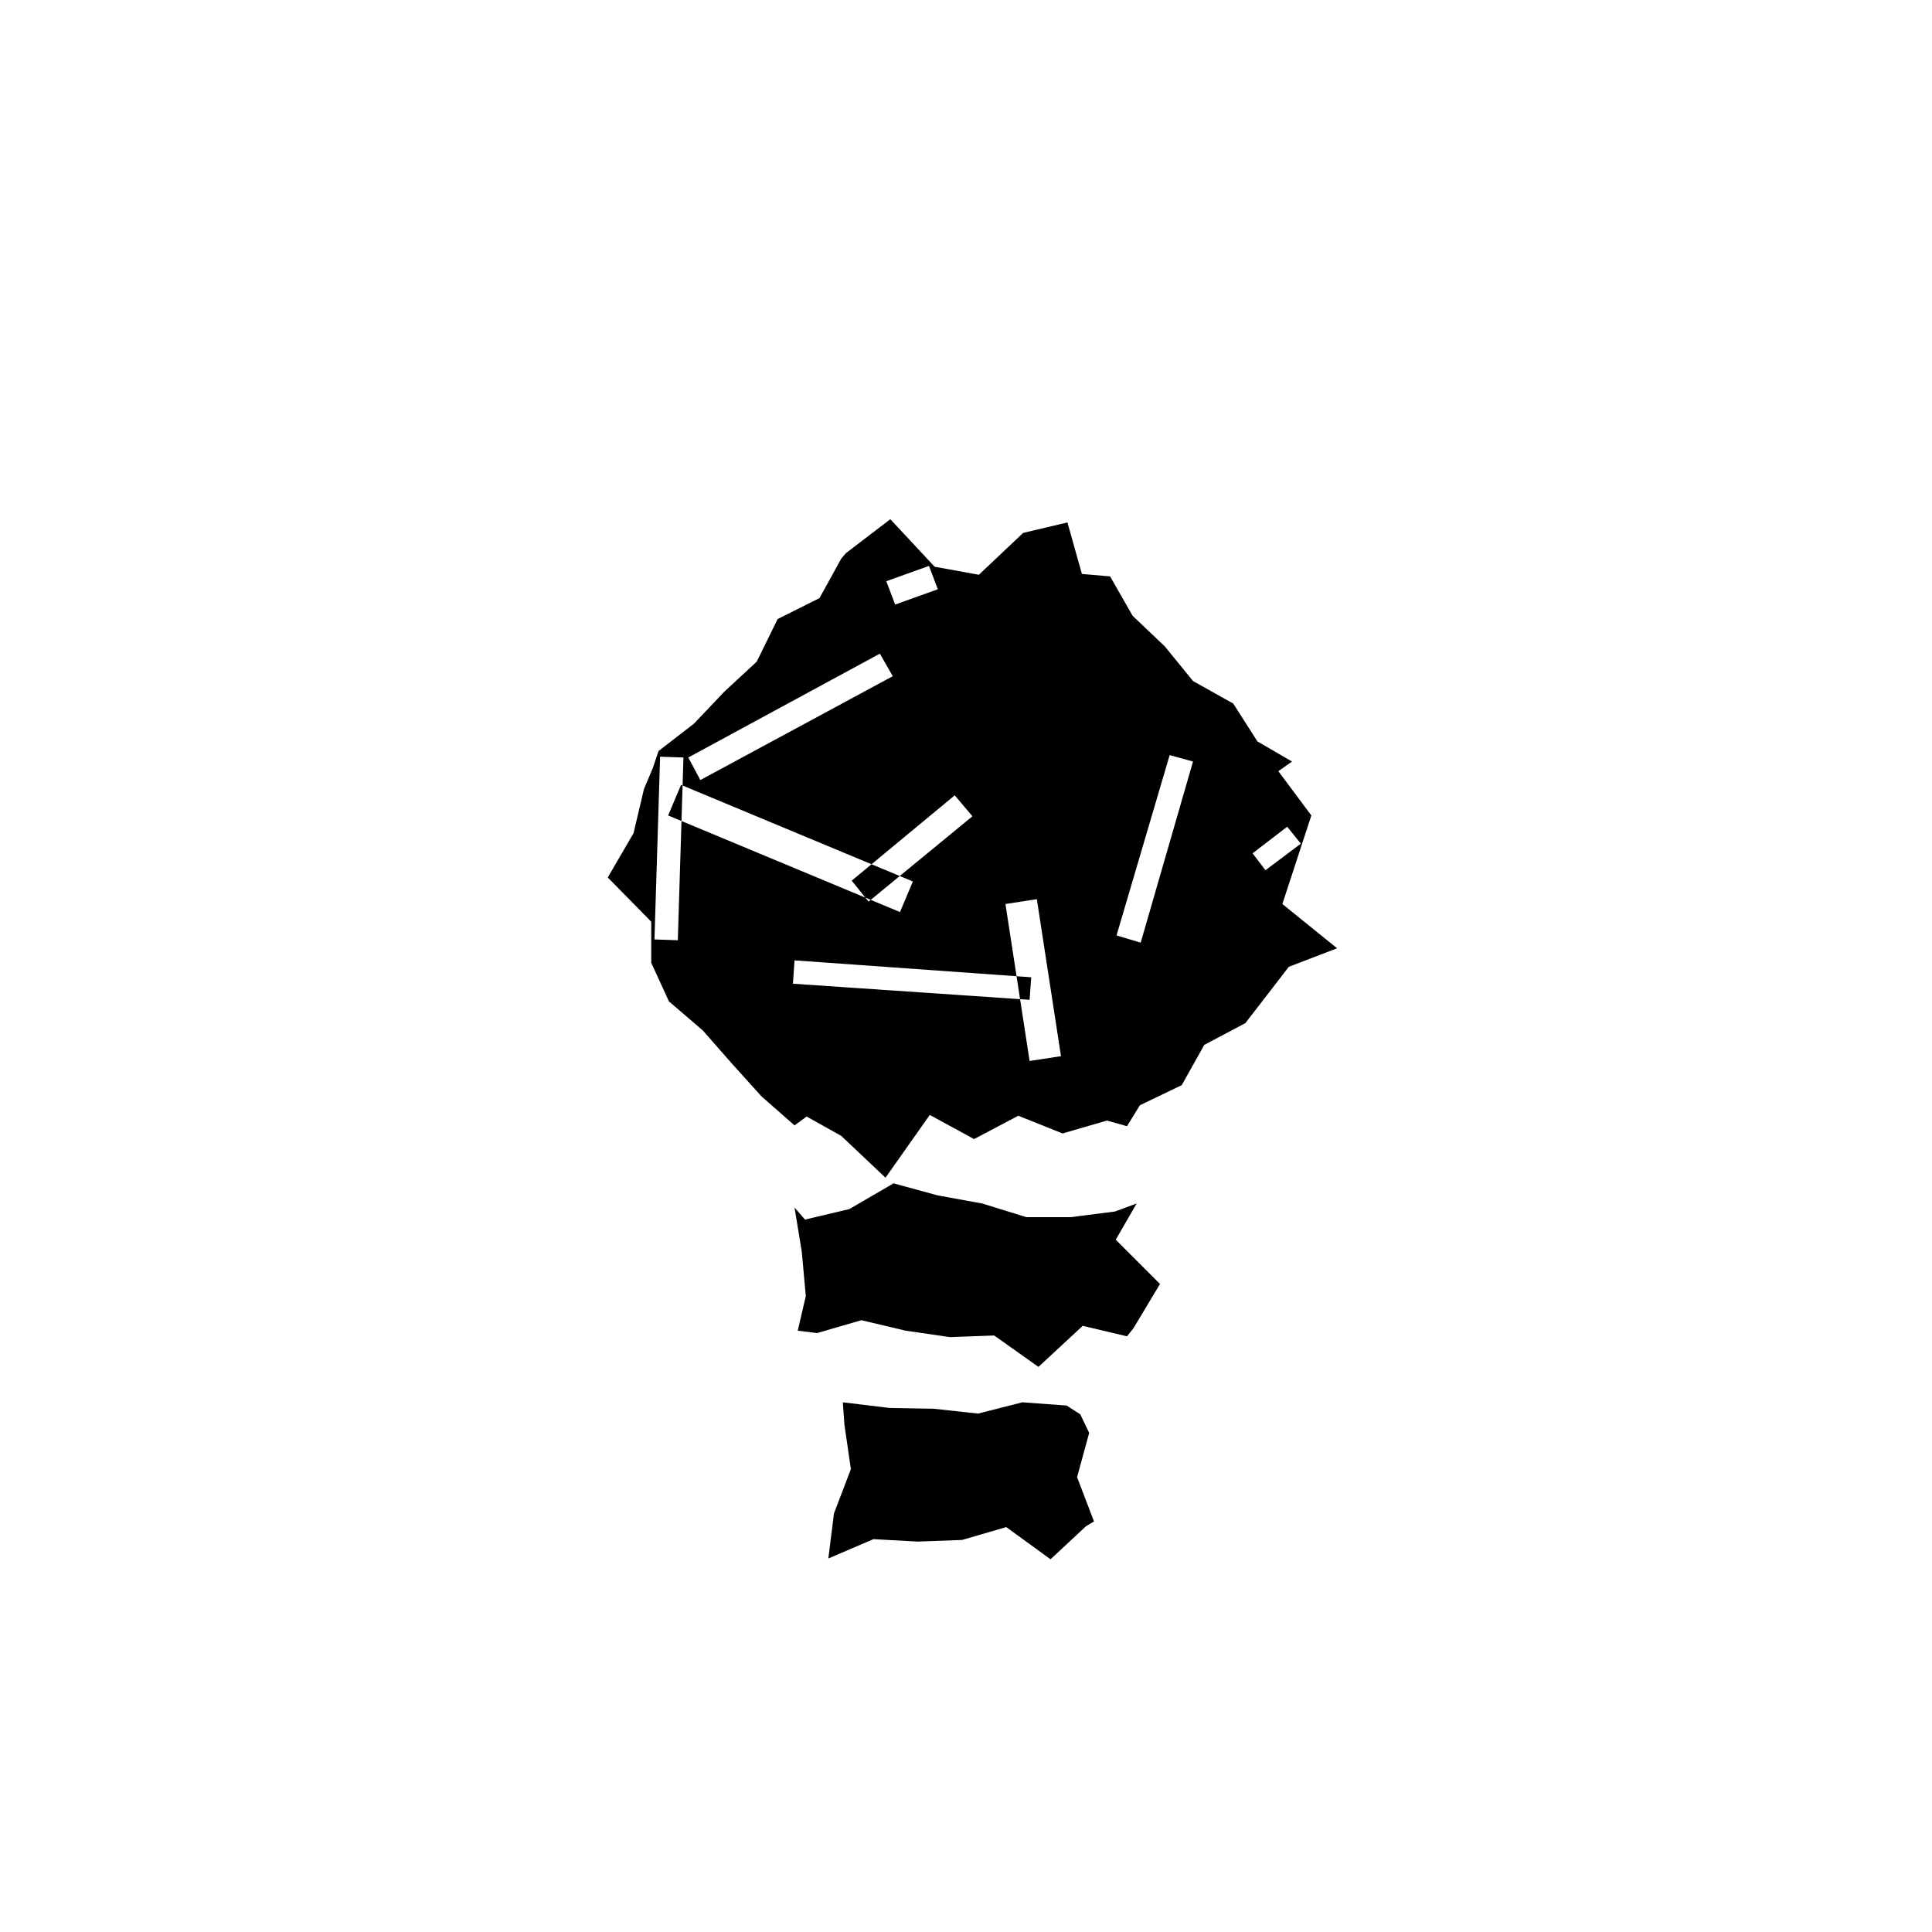
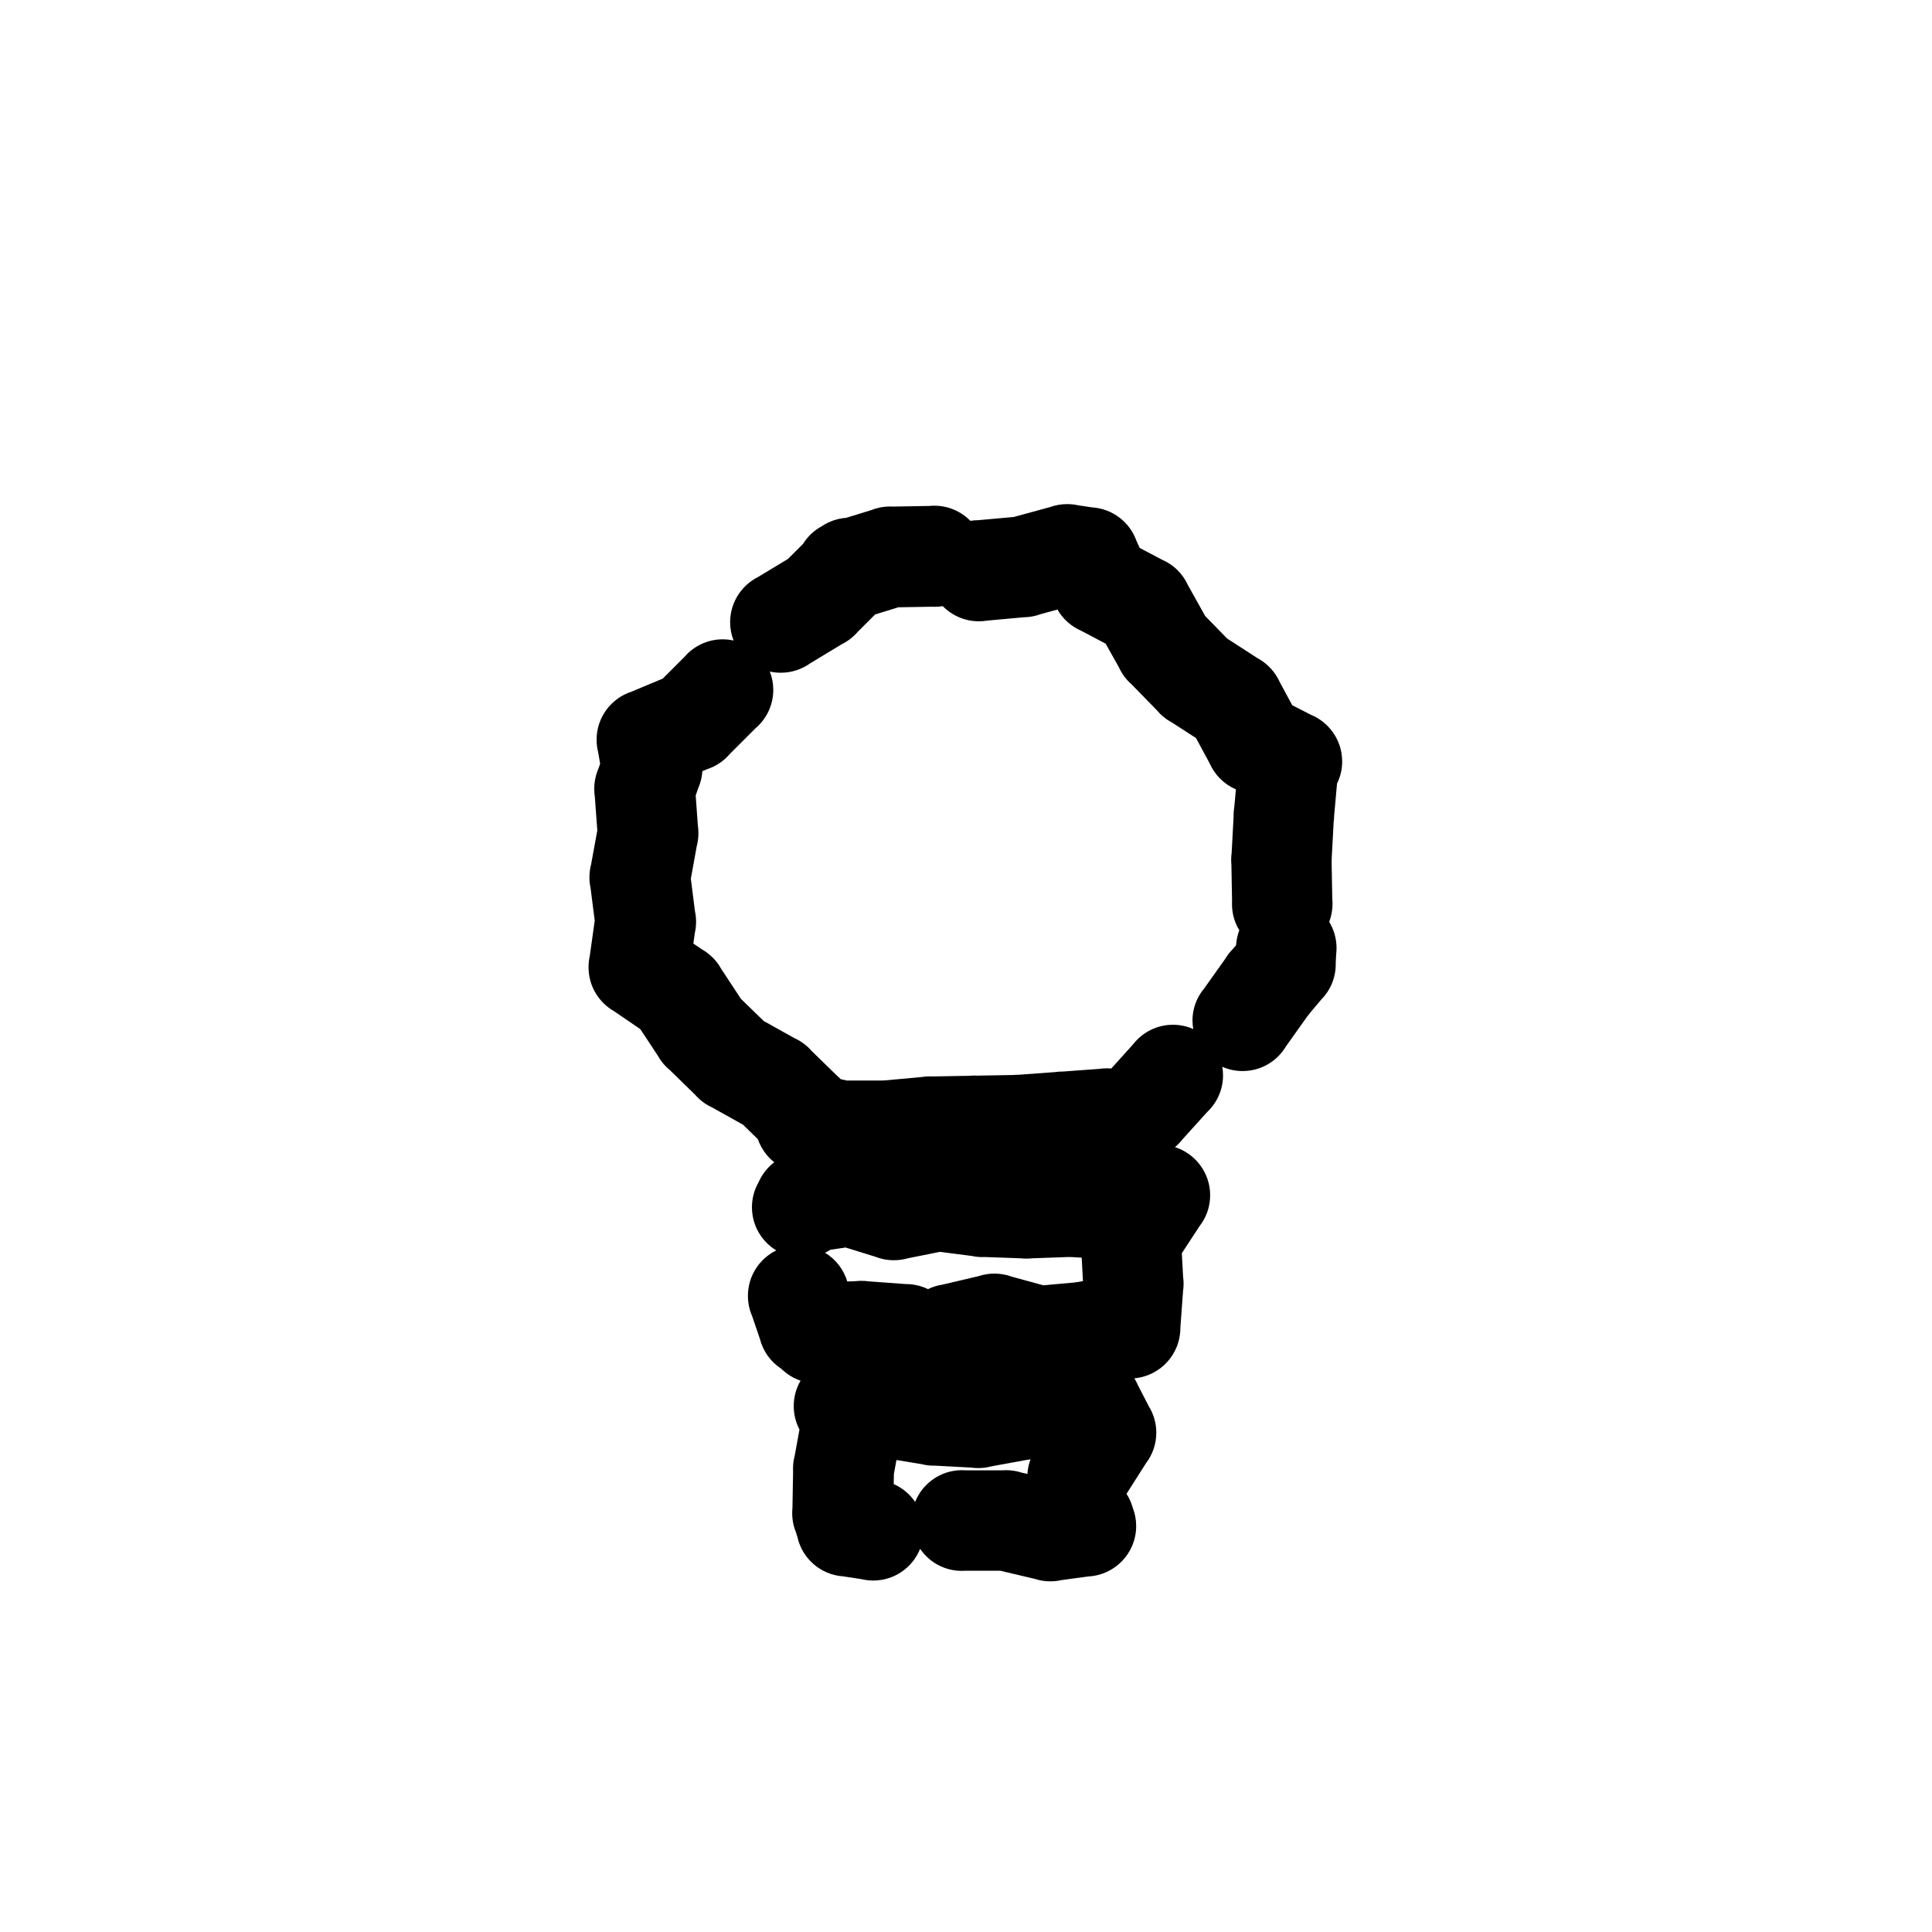
<svg xmlns="http://www.w3.org/2000/svg" viewBox="0 0 24 24" fill="currentColor" stroke="none">
-   <path d="M8.09 11.96L8.09 11.45L7.55 10.9L7.87 10.35L8 9.8L8.11 9.54L8.18 9.33L8.62 8.99L9 8.59L9.4 8.22L9.66 7.69L10.18 7.43L10.45 6.94L10.51 6.87L11.06 6.45L11.61 7.04L12.16 7.14L12.71 6.62L13.26 6.49L13.44 7.13L13.79 7.16L14.07 7.65L14.47 8.03L14.82 8.46L15.32 8.74L15.62 9.21L16.05 9.46L15.88 9.58L16.29 10.13L16.11 10.68L15.93 11.23L16.61 11.78L16.01 12.01L15.81 12.27L15.47 12.71L14.96 12.98L14.68 13.48L14.16 13.73L14 13.99L13.75 13.92L13.2 14.08L12.65 13.86L12.1 14.15L11.55 13.85L11 14.63L10.45 14.11L10.02 13.87L9.87 13.98L9.46 13.62L9.09 13.21L8.73 12.8L8.31 12.44ZM9.85 12.22L12.79 12.42L12.81 12.14L9.87 11.93ZM15.99 10.27L15.56 10.6L15.72 10.81L16.16 10.48ZM14.53 9.38L13.87 11.62L14.17 11.71L14.82 9.46ZM11.86 9.88L10.58 10.94L10.79 11.2L12.08 10.14ZM8.2 9.4L8.13 11.67L8.42 11.68L8.49 9.41ZM11.54 7.03L11.01 7.22L11.12 7.51L11.65 7.32ZM10.93 8.12L8.55 9.41L8.7 9.69L11.09 8.4ZM12.49 11.23L12.79 13.18L13.18 13.12L12.88 11.17ZM8.3 10.13L11.18 11.33L11.34 10.95L8.46 9.75Z" />
-   <path d="M10 15.15L10.55 15.02L11.1 14.7L11.65 14.85L12.2 14.95L12.75 15.12L13.3 15.12L13.85 15.05L14.12 14.95L13.86 15.4L14.41 15.95L14.08 16.5L14 16.6L13.45 16.47L12.9 16.98L12.35 16.59L11.8 16.61L11.25 16.53L10.7 16.4L10.15 16.56L9.91 16.53L10.01 16.1L9.96 15.55L9.87 15Z" />
-   <path d="M10.47 17.42L11.05 17.49L11.6 17.5L12.15 17.56L12.7 17.42L13.25 17.46L13.42 17.57L13.53 17.8L13.38 18.35L13.59 18.9L13.49 18.96L13.05 19.37L12.5 18.97L11.95 19.13L11.4 19.15L10.85 19.12L10.29 19.36L10.36 18.8L10.57 18.25L10.49 17.7Z" />
+   <path d="M7.389,11.446c-0.015,-0.117 -0.04,-0.316 -0.053,-0.416c-0.009,-0.042 -0.014,-0.086 -0.014,-0.13c0,-0.056 0.007,-0.111 0.021,-0.163c0.018,-0.101 0.055,-0.304 0.077,-0.421c-0.009,-0.117 -0.023,-0.319 -0.031,-0.42c-0.005,-0.031 -0.007,-0.064 -0.007,-0.096c0,-0.09 0.019,-0.176 0.053,-0.254c0.006,-0.018 0.013,-0.038 0.02,-0.059c-0.009,-0.05 -0.017,-0.102 -0.024,-0.141c-0.013,-0.05 -0.02,-0.103 -0.02,-0.157c0,-0.279 0.182,-0.515 0.434,-0.597c0.09,-0.038 0.268,-0.112 0.388,-0.162c0.084,-0.084 0.204,-0.204 0.267,-0.267c0.115,-0.135 0.286,-0.221 0.477,-0.221c0.047,0 0.092,0.005 0.136,0.015c-0.028,-0.071 -0.043,-0.147 -0.043,-0.228c0,-0.246 0.142,-0.459 0.348,-0.562c0.089,-0.054 0.269,-0.163 0.371,-0.224c0.05,-0.05 0.122,-0.122 0.186,-0.186c0.058,-0.093 0.139,-0.169 0.235,-0.221c0.087,-0.058 0.19,-0.095 0.3,-0.103c0.11,-0.034 0.239,-0.074 0.312,-0.096c0.072,-0.029 0.151,-0.045 0.234,-0.045c0.013,0 0.026,0 0.039,0.001c0.109,-0.002 0.339,-0.006 0.449,-0.008c0.02,-0.002 0.041,-0.003 0.062,-0.003c0.175,0 0.334,0.072 0.448,0.188c0.031,-0.005 0.063,-0.008 0.095,-0.008c0.108,-0.01 0.334,-0.03 0.445,-0.04c0.11,-0.03 0.338,-0.092 0.447,-0.122c0.067,-0.024 0.139,-0.038 0.215,-0.038c0.049,0 0.097,0.006 0.143,0.016c0.05,0.007 0.12,0.018 0.169,0.025c0.254,0.017 0.467,0.185 0.549,0.414c0.011,0.025 0.025,0.056 0.04,0.089c0.099,0.052 0.211,0.112 0.276,0.146c0.144,0.061 0.26,0.175 0.324,0.317c0.051,0.091 0.155,0.276 0.214,0.383c0.076,0.078 0.201,0.206 0.273,0.28c0.101,0.065 0.287,0.185 0.377,0.244c0.124,0.066 0.222,0.173 0.279,0.302c0.036,0.067 0.099,0.184 0.153,0.283c0.082,0.042 0.174,0.089 0.231,0.118c0.228,0.094 0.389,0.318 0.389,0.58c0,0.099 -0.023,0.192 -0.064,0.275c-0.011,0.119 -0.028,0.306 -0.036,0.401c0,0.026 -0.002,0.053 -0.006,0.078c-0.006,0.11 -0.019,0.34 -0.024,0.449c0,0.005 0,0.011 0,0.016c0,0.013 0,0.026 -0.001,0.039c0.002,0.109 0.006,0.339 0.008,0.449c0.002,0.02 0.003,0.041 0.003,0.062c0,0.079 -0.015,0.155 -0.041,0.224c0.058,0.095 0.091,0.207 0.091,0.326c0,0.028 -0.002,0.055 -0.005,0.082c-0.002,0.031 -0.003,0.068 -0.005,0.099c0,0.006 0,0.013 0,0.019c0,0.172 -0.069,0.327 -0.181,0.44c-0.041,0.048 -0.104,0.124 -0.145,0.173c-0.01,0.014 -0.02,0.027 -0.031,0.04c-0.064,0.089 -0.197,0.277 -0.261,0.367c-0.109,0.184 -0.31,0.307 -0.539,0.307c-0.09,0 -0.175,-0.019 -0.252,-0.053c0.006,0.034 0.009,0.07 0.009,0.106c0,0.18 -0.076,0.342 -0.197,0.456c-0.074,0.082 -0.229,0.254 -0.303,0.335c-0.029,0.037 -0.061,0.071 -0.097,0.101c0.253,0.081 0.437,0.318 0.437,0.598c0,0.145 -0.049,0.278 -0.132,0.384c-0.049,0.075 -0.144,0.219 -0.22,0.336c0.006,0.105 0.012,0.224 0.016,0.294c0.004,0.028 0.006,0.056 0.006,0.085c0,0.033 -0.003,0.065 -0.007,0.096c-0.008,0.11 -0.025,0.34 -0.033,0.449c0,0.002 0,0.003 0,0.005c0,0.327 -0.251,0.596 -0.571,0.625c0.017,0.027 0.031,0.056 0.044,0.086c0.036,0.07 0.097,0.189 0.133,0.258c0.06,0.096 0.095,0.21 0.095,0.331c0,0.142 -0.047,0.273 -0.127,0.378c-0.054,0.085 -0.165,0.26 -0.243,0.382c0.034,0.052 0.06,0.11 0.077,0.172c0.028,0.071 0.043,0.148 0.043,0.228c0,0.335 -0.262,0.608 -0.592,0.626c-0.088,0.012 -0.25,0.034 -0.339,0.046c-0.044,0.01 -0.089,0.015 -0.136,0.015c-0.068,0 -0.133,-0.011 -0.194,-0.031c-0.103,-0.024 -0.313,-0.074 -0.428,-0.101c-0.116,0 -0.324,0 -0.427,0c-0.017,0.001 -0.033,0.002 -0.05,0.002c-0.215,0 -0.405,-0.108 -0.518,-0.274c-0.093,0.231 -0.318,0.394 -0.582,0.394c-0.05,0 -0.098,-0.006 -0.145,-0.017c-0.064,-0.01 -0.165,-0.025 -0.229,-0.035c-0.28,-0.019 -0.509,-0.222 -0.568,-0.488c-0.006,-0.02 -0.013,-0.041 -0.019,-0.061c-0.03,-0.073 -0.046,-0.153 -0.046,-0.236c0,-0.021 0.001,-0.042 0.003,-0.062c0.002,-0.11 0.006,-0.34 0.008,-0.449c-0.001,-0.013 -0.001,-0.026 -0.001,-0.039c0,-0.056 0.007,-0.111 0.021,-0.163c0.014,-0.077 0.039,-0.213 0.059,-0.324c-0.002,-0.006 -0.004,-0.011 -0.007,-0.017c-0.041,-0.083 -0.064,-0.177 -0.064,-0.276c0,-0.115 0.031,-0.223 0.085,-0.316c-0.086,-0.029 -0.163,-0.076 -0.228,-0.137c-0.007,-0.006 -0.014,-0.011 -0.021,-0.017c-0.126,-0.085 -0.219,-0.215 -0.257,-0.367c-0.026,-0.076 -0.071,-0.206 -0.096,-0.282c-0.034,-0.077 -0.052,-0.162 -0.052,-0.251c0,-0.248 0.144,-0.462 0.352,-0.564c-0.181,-0.11 -0.302,-0.309 -0.302,-0.536c0,-0.113 0.03,-0.218 0.082,-0.31c0.043,-0.099 0.111,-0.185 0.195,-0.249c-0.092,-0.073 -0.164,-0.172 -0.203,-0.286c-0.064,-0.062 -0.134,-0.131 -0.184,-0.18c-0.107,-0.06 -0.292,-0.163 -0.383,-0.214c-0.082,-0.037 -0.154,-0.091 -0.212,-0.158c-0.078,-0.076 -0.24,-0.234 -0.318,-0.31c-0.061,-0.05 -0.112,-0.112 -0.15,-0.182c-0.05,-0.077 -0.147,-0.222 -0.214,-0.324c-0.102,-0.069 -0.249,-0.169 -0.325,-0.222c-0.19,-0.108 -0.318,-0.312 -0.318,-0.546c0,-0.047 0.005,-0.094 0.015,-0.138c0.015,-0.104 0.044,-0.314 0.061,-0.436zM12.956,15.967c0.119,-0.011 0.295,-0.027 0.387,-0.035c0.015,-0.003 0.03,-0.005 0.046,-0.006c0.018,-0.003 0.04,-0.007 0.064,-0.012c-0.004,-0.075 -0.01,-0.191 -0.016,-0.291c-0.046,-0.003 -0.088,-0.005 -0.12,-0.007c-0.005,0 -0.011,0 -0.016,0c-0.009,0 -0.018,0 -0.027,-0.001c-0.109,0.004 -0.339,0.012 -0.449,0.016c-0.024,0.003 -0.049,0.004 -0.073,0.004c-0.025,0 -0.049,-0.001 -0.073,-0.004c-0.11,-0.004 -0.34,-0.012 -0.449,-0.016c-0.009,0 -0.018,0.001 -0.027,0.001c-0.045,0 -0.088,-0.005 -0.13,-0.014c-0.095,-0.012 -0.279,-0.035 -0.397,-0.051c-0.119,0.024 -0.304,0.061 -0.399,0.08c-0.055,0.016 -0.113,0.024 -0.174,0.024c-0.083,0 -0.162,-0.016 -0.234,-0.045c-0.086,-0.027 -0.247,-0.076 -0.365,-0.113c-0.058,0.008 -0.126,0.018 -0.189,0.028c-0.021,0.014 -0.043,0.026 -0.066,0.037c0.132,0.08 0.231,0.207 0.276,0.357c0.04,-0.001 0.077,-0.003 0.105,-0.004c0.024,-0.003 0.049,-0.004 0.073,-0.004c0.033,0 0.065,0.003 0.096,0.007c0.11,0.008 0.34,0.025 0.449,0.033c0.002,0 0.003,0 0.005,0c0.099,0 0.192,0.023 0.275,0.063c0.056,-0.027 0.117,-0.047 0.181,-0.056c0.109,-0.026 0.34,-0.08 0.45,-0.106c0.061,-0.02 0.127,-0.031 0.194,-0.031c0.075,0 0.148,0.013 0.215,0.038c0.093,0.025 0.272,0.074 0.391,0.107zM14.813,12.68c0,-0.154 0.055,-0.294 0.147,-0.403c0.064,-0.089 0.197,-0.277 0.261,-0.367c0.026,-0.044 0.057,-0.084 0.093,-0.12c0.012,-0.014 0.026,-0.031 0.041,-0.048c0.004,-0.065 0.018,-0.127 0.04,-0.186c-0.058,-0.095 -0.091,-0.207 -0.091,-0.326c0,-0.013 0,-0.026 0.001,-0.039c-0.002,-0.109 -0.006,-0.339 -0.008,-0.449c-0.002,-0.02 -0.003,-0.041 -0.003,-0.062c0,-0.029 0.002,-0.057 0.006,-0.085c0.006,-0.11 0.019,-0.34 0.024,-0.449c0,-0.005 0,-0.011 0,-0.016c0,-0.037 0.003,-0.073 0.009,-0.108c0.005,-0.053 0.012,-0.134 0.02,-0.216c-0.146,-0.063 -0.263,-0.179 -0.327,-0.325c-0.04,-0.074 -0.112,-0.208 -0.169,-0.313c-0.101,-0.065 -0.231,-0.149 -0.302,-0.195c-0.072,-0.038 -0.135,-0.091 -0.187,-0.153c-0.076,-0.078 -0.234,-0.24 -0.31,-0.318c-0.067,-0.058 -0.121,-0.13 -0.158,-0.212c-0.039,-0.069 -0.108,-0.192 -0.165,-0.294c-0.104,-0.055 -0.23,-0.122 -0.301,-0.159c-0.126,-0.054 -0.23,-0.147 -0.298,-0.265c-0.08,0.022 -0.159,0.043 -0.211,0.058c-0.065,0.024 -0.135,0.037 -0.208,0.038c-0.109,0.01 -0.339,0.031 -0.449,0.041c-0.035,0.006 -0.071,0.009 -0.108,0.009c-0.175,0 -0.334,-0.072 -0.448,-0.188c-0.033,0.005 -0.067,0.008 -0.102,0.008c-0.013,0 -0.026,0 -0.039,-0.001c-0.098,0.002 -0.293,0.005 -0.411,0.007c-0.078,0.024 -0.192,0.059 -0.289,0.089c-0.075,0.075 -0.163,0.163 -0.214,0.214c-0.055,0.064 -0.122,0.117 -0.199,0.155c-0.096,0.058 -0.297,0.18 -0.392,0.237c-0.103,0.074 -0.23,0.118 -0.367,0.118c-0.047,0 -0.092,-0.005 -0.136,-0.015c0.028,0.071 0.043,0.147 0.043,0.228c0,0.191 -0.086,0.362 -0.221,0.477c-0.078,0.078 -0.241,0.241 -0.319,0.319c-0.074,0.087 -0.173,0.154 -0.284,0.19c-0.017,0.007 -0.036,0.015 -0.057,0.024c-0.005,0.075 -0.023,0.147 -0.052,0.213c-0.009,0.026 -0.02,0.058 -0.031,0.089c0.009,0.118 0.021,0.283 0.027,0.371c0.005,0.031 0.007,0.064 0.007,0.096c0,0.056 -0.007,0.111 -0.021,0.163c-0.018,0.096 -0.052,0.285 -0.073,0.404c0.015,0.119 0.039,0.307 0.051,0.403c0.009,0.042 0.014,0.086 0.014,0.13c0,0.047 -0.005,0.094 -0.015,0.138c-0.005,0.035 -0.012,0.082 -0.019,0.134c0.041,0.028 0.078,0.053 0.106,0.072c0.101,0.057 0.185,0.142 0.241,0.244c0.059,0.089 0.18,0.273 0.244,0.371c0.074,0.072 0.204,0.199 0.283,0.275c0.107,0.06 0.292,0.163 0.383,0.214c0.082,0.037 0.154,0.091 0.212,0.158c0.078,0.076 0.24,0.234 0.318,0.31c0.015,0.013 0.03,0.026 0.044,0.041c0.027,0.006 0.053,0.012 0.076,0.017c0.116,0 0.326,0 0.429,0c0.014,-0.001 0.029,-0.002 0.044,-0.002c0.109,-0.01 0.339,-0.031 0.449,-0.041c0.035,-0.006 0.071,-0.009 0.108,-0.009c0.013,0 0.026,0 0.039,0.001c0.109,-0.002 0.339,-0.006 0.449,-0.008c0.02,-0.002 0.041,-0.003 0.062,-0.003c0.013,0 0.026,0 0.039,0.001c0.109,-0.002 0.339,-0.006 0.449,-0.008c0.02,-0.002 0.041,-0.003 0.062,-0.003c0.002,0 0.003,0 0.005,0c0.109,-0.008 0.339,-0.025 0.449,-0.033c0.031,-0.005 0.064,-0.007 0.096,-0.007c0.002,0 0.003,0 0.005,0c0.109,-0.008 0.339,-0.025 0.449,-0.033c0.031,-0.005 0.064,-0.007 0.096,-0.007c0.018,0 0.037,0.001 0.055,0.002c0.08,-0.089 0.204,-0.226 0.268,-0.297c0.115,-0.149 0.295,-0.246 0.498,-0.246c0.09,0 0.175,0.019 0.252,0.053c-0.006,-0.034 -0.009,-0.07 -0.009,-0.106zM12.803,18.129c-0.014,0.002 -0.027,0.004 -0.041,0.005c-0.109,0.02 -0.339,0.062 -0.449,0.082c-0.052,0.014 -0.107,0.021 -0.163,0.021c-0.029,0 -0.057,-0.002 -0.085,-0.006c-0.11,-0.006 -0.34,-0.019 -0.449,-0.024c-0.005,0 -0.011,0 -0.016,0c-0.052,0 -0.103,-0.006 -0.152,-0.019c-0.074,-0.012 -0.203,-0.033 -0.312,-0.051c-0.012,0.067 -0.024,0.131 -0.032,0.175c-0.001,0.033 -0.001,0.076 -0.002,0.124c0.108,0.047 0.2,0.125 0.266,0.221c0.093,-0.231 0.318,-0.394 0.582,-0.394c0.017,0 0.034,0.001 0.05,0.002c0.11,0 0.34,0 0.449,0c0.017,-0.001 0.033,-0.002 0.05,-0.002c0.068,0 0.133,0.011 0.194,0.031c0.02,0.005 0.044,0.01 0.07,0.016c0.004,-0.064 0.017,-0.125 0.039,-0.182z" />
</svg>
